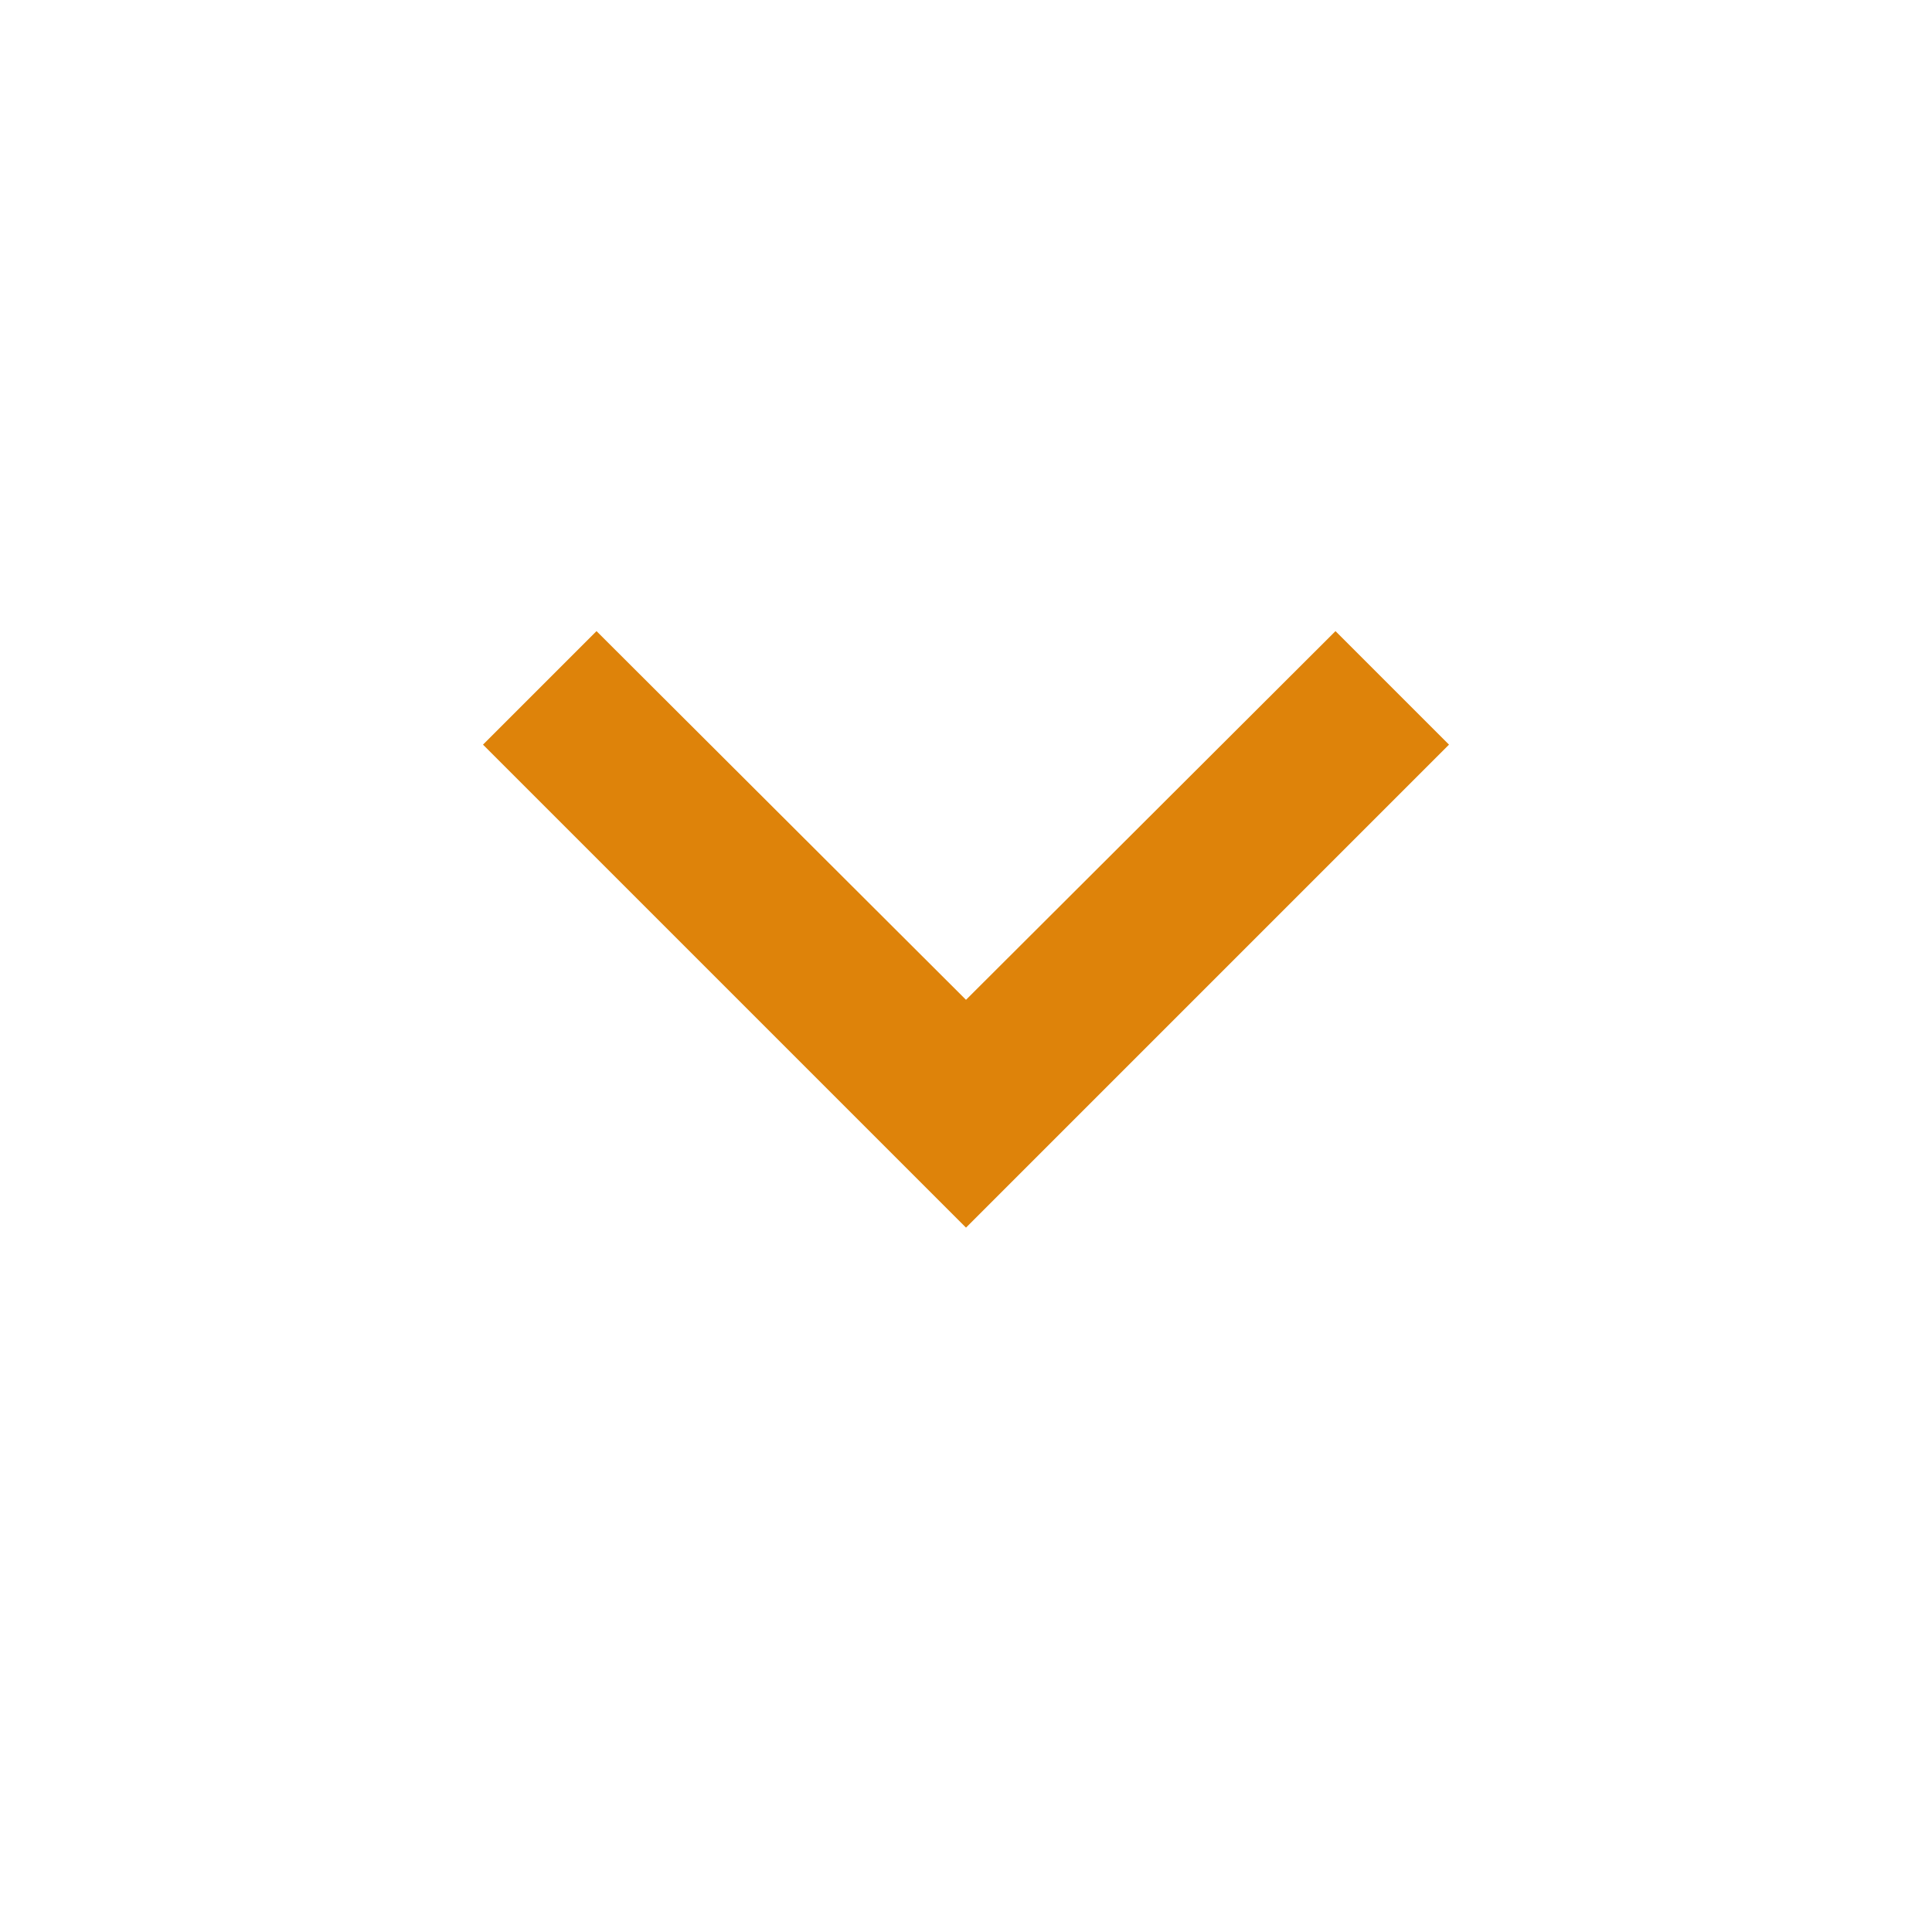
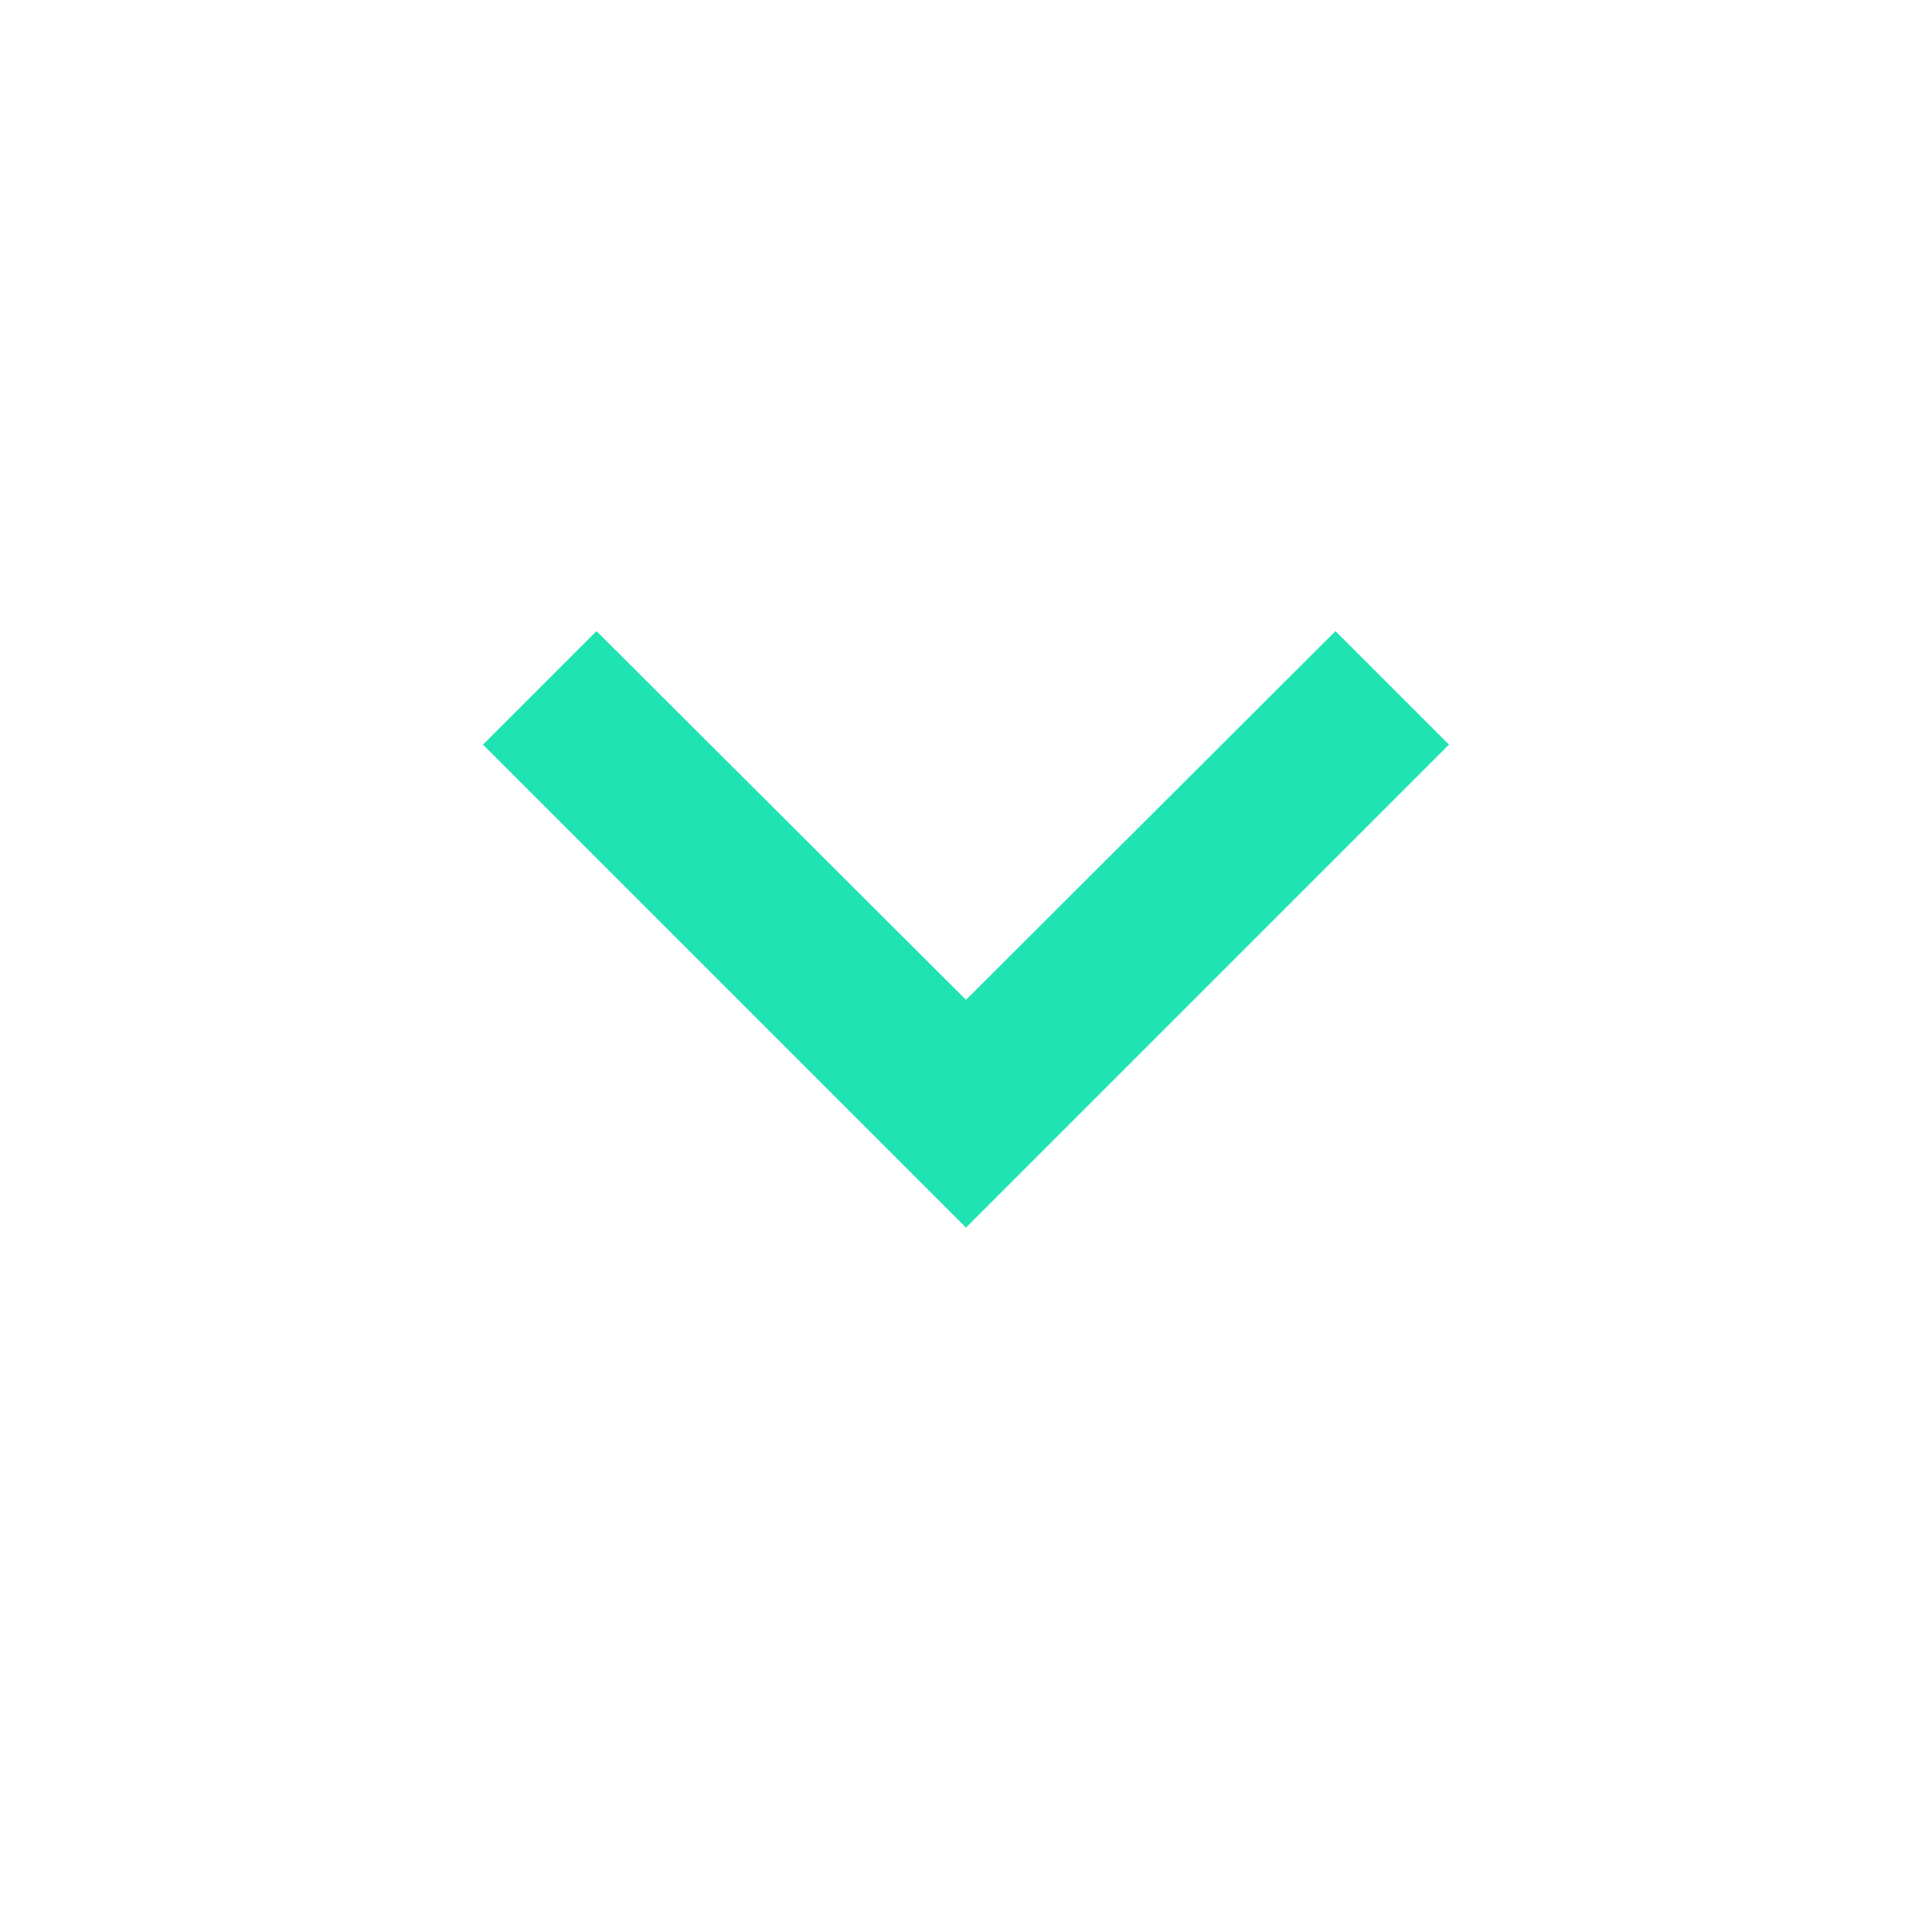
- <svg xmlns="http://www.w3.org/2000/svg" fill="#de830a" height="32" viewBox="0 0 24 24" width="32">
+ <svg xmlns="http://www.w3.org/2000/svg" fill="#20e3b2" height="32" viewBox="0 0 24 24" width="32">
  <path d="M7.41 7.84L12 12.42l4.59-4.58L18 9.25l-6 6-6-6z" />
  <path d="M0-.75h24v24H0z" fill="none" />
</svg>
